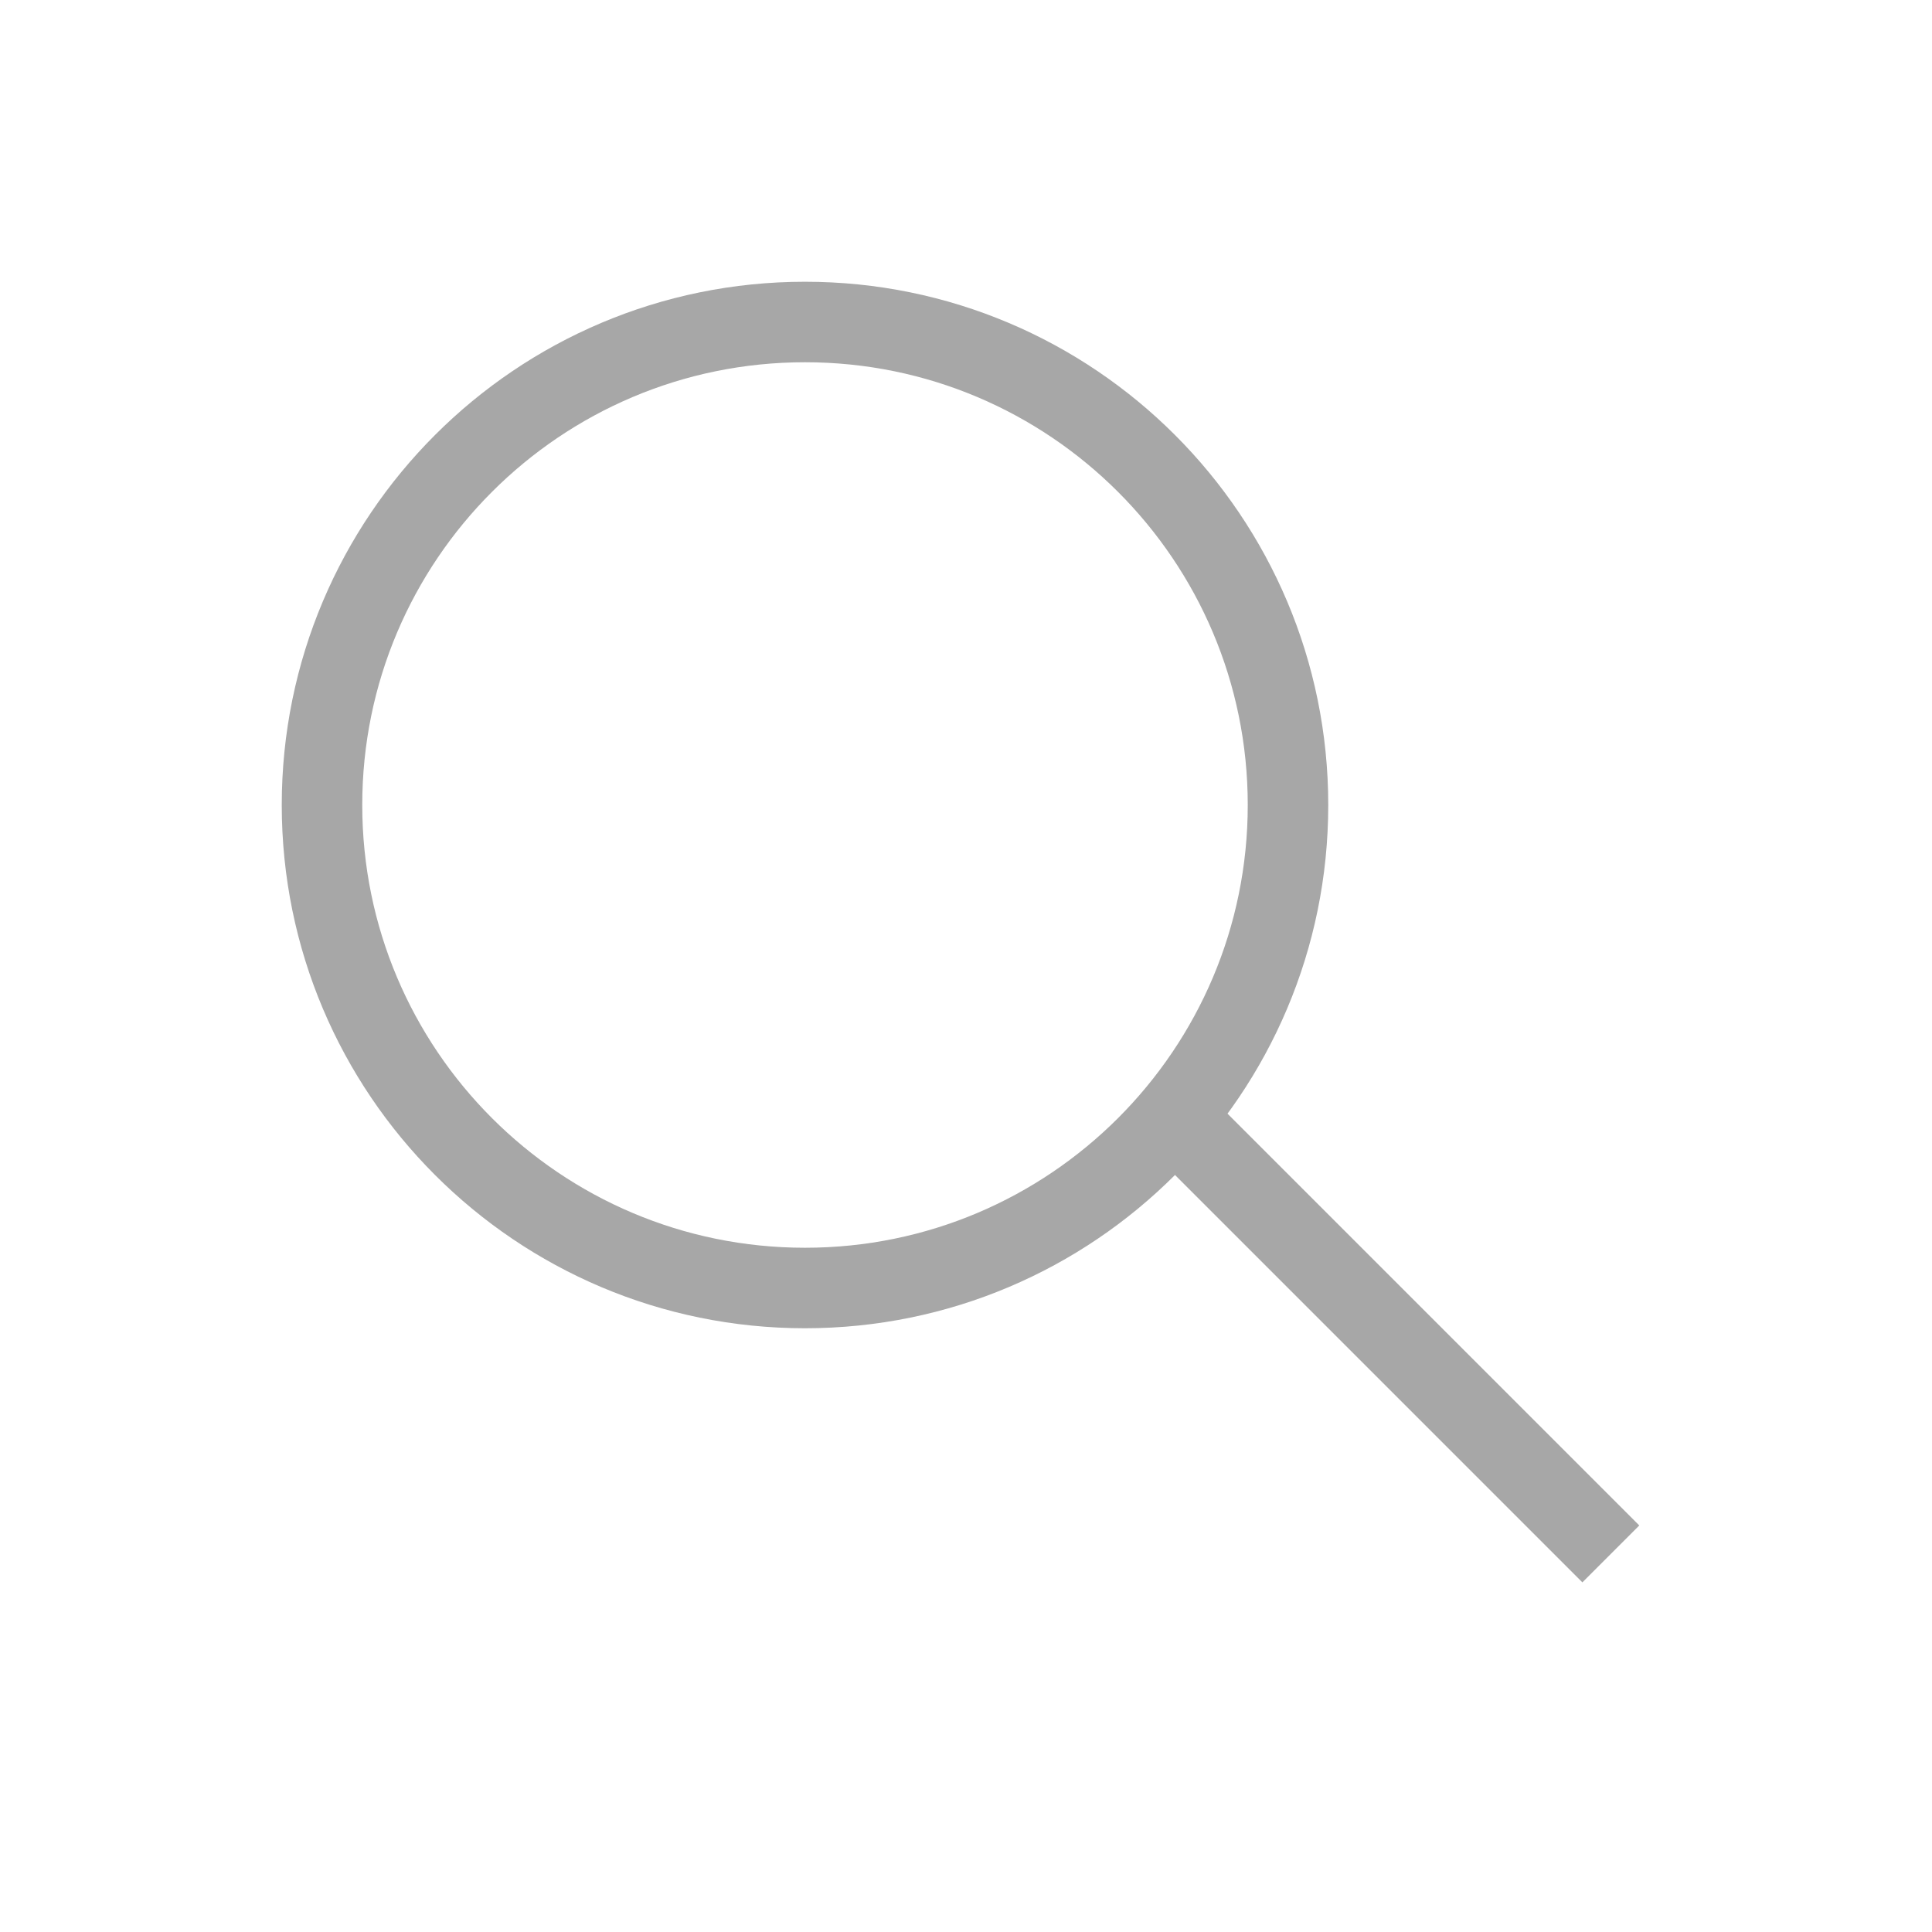
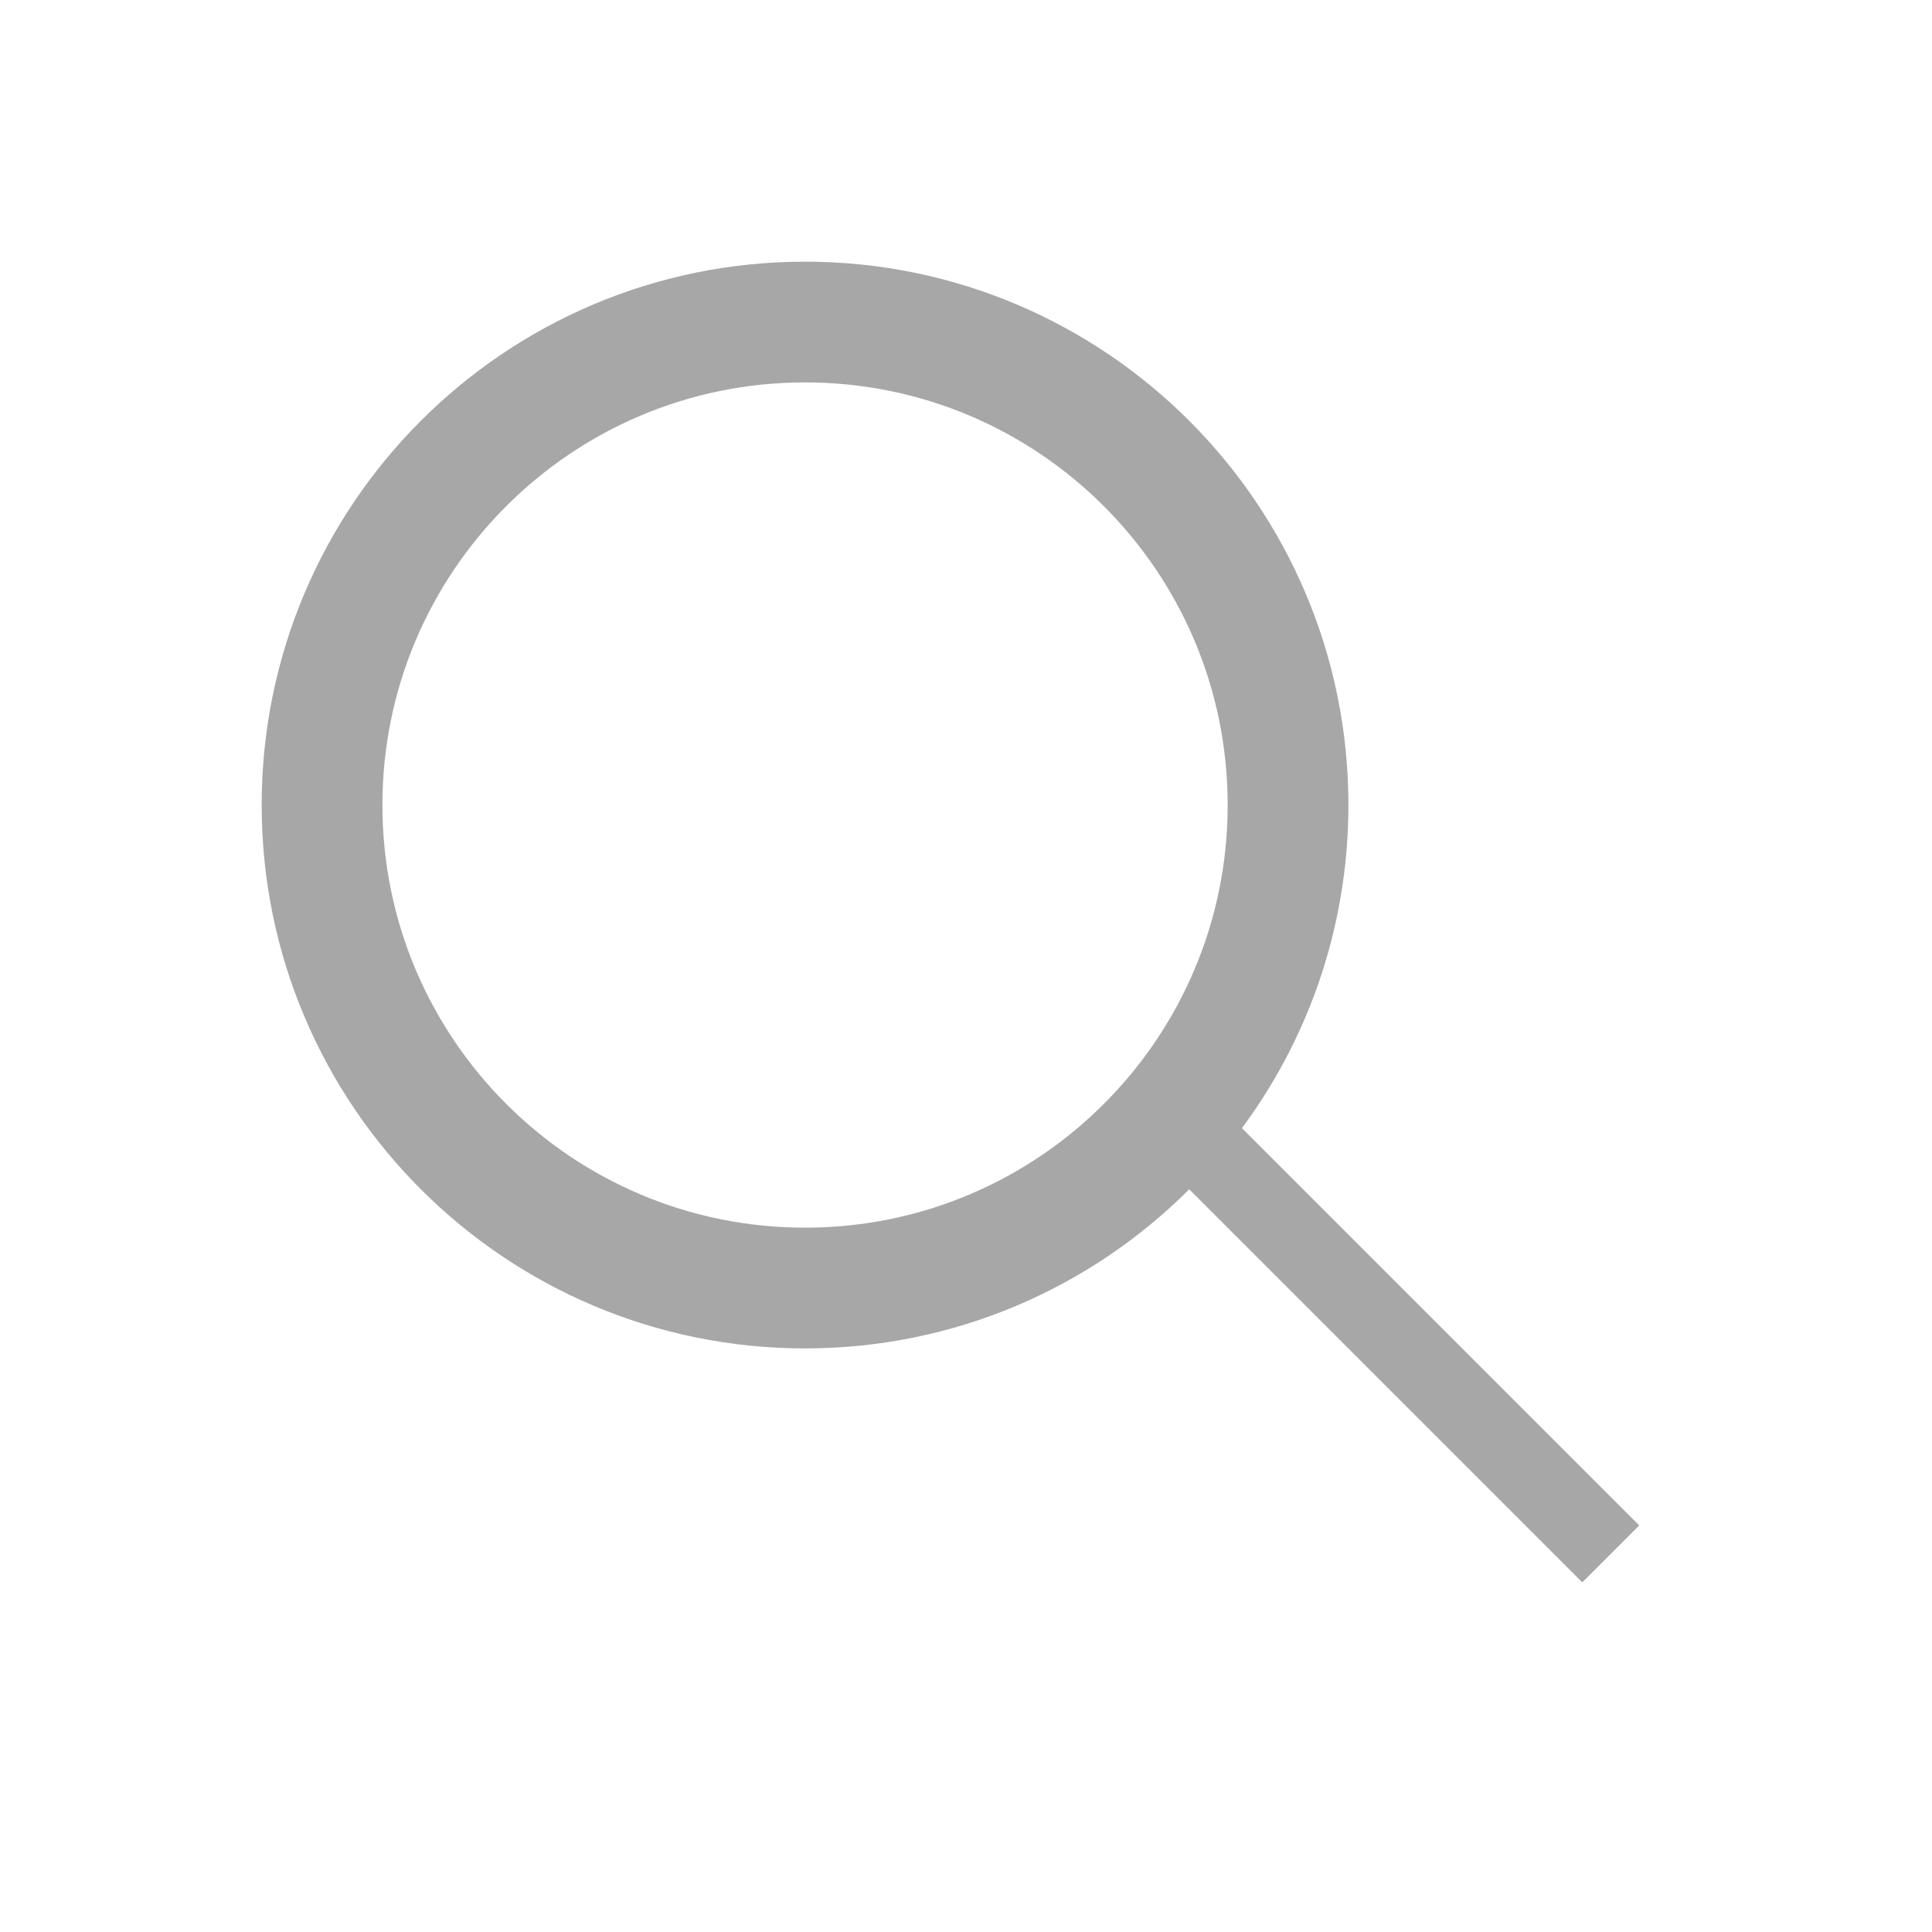
- <svg xmlns="http://www.w3.org/2000/svg" width="24" height="24" viewBox="0 0 24 24" fill="none">
-   <circle cx="10" cy="10" r="6" stroke="#a7a7a7" />
-   <rect x="14" y="14" width="1" height="8" transform="rotate(-45 14 14)" fill="#a7a7a7" />
+ <svg xmlns="http://www.w3.org/2000/svg" width="16" height="16" viewBox="0 0 16 16" fill="none">
+   <circle cx="6.667" cy="6.667" r="4" stroke="#a7a7a7" />
+   <rect x="9.333" y="9.333" width="0.667" height="5.333" transform="rotate(-45 9.33337 9.33334)" fill="#a7a7a7" />
</svg>
